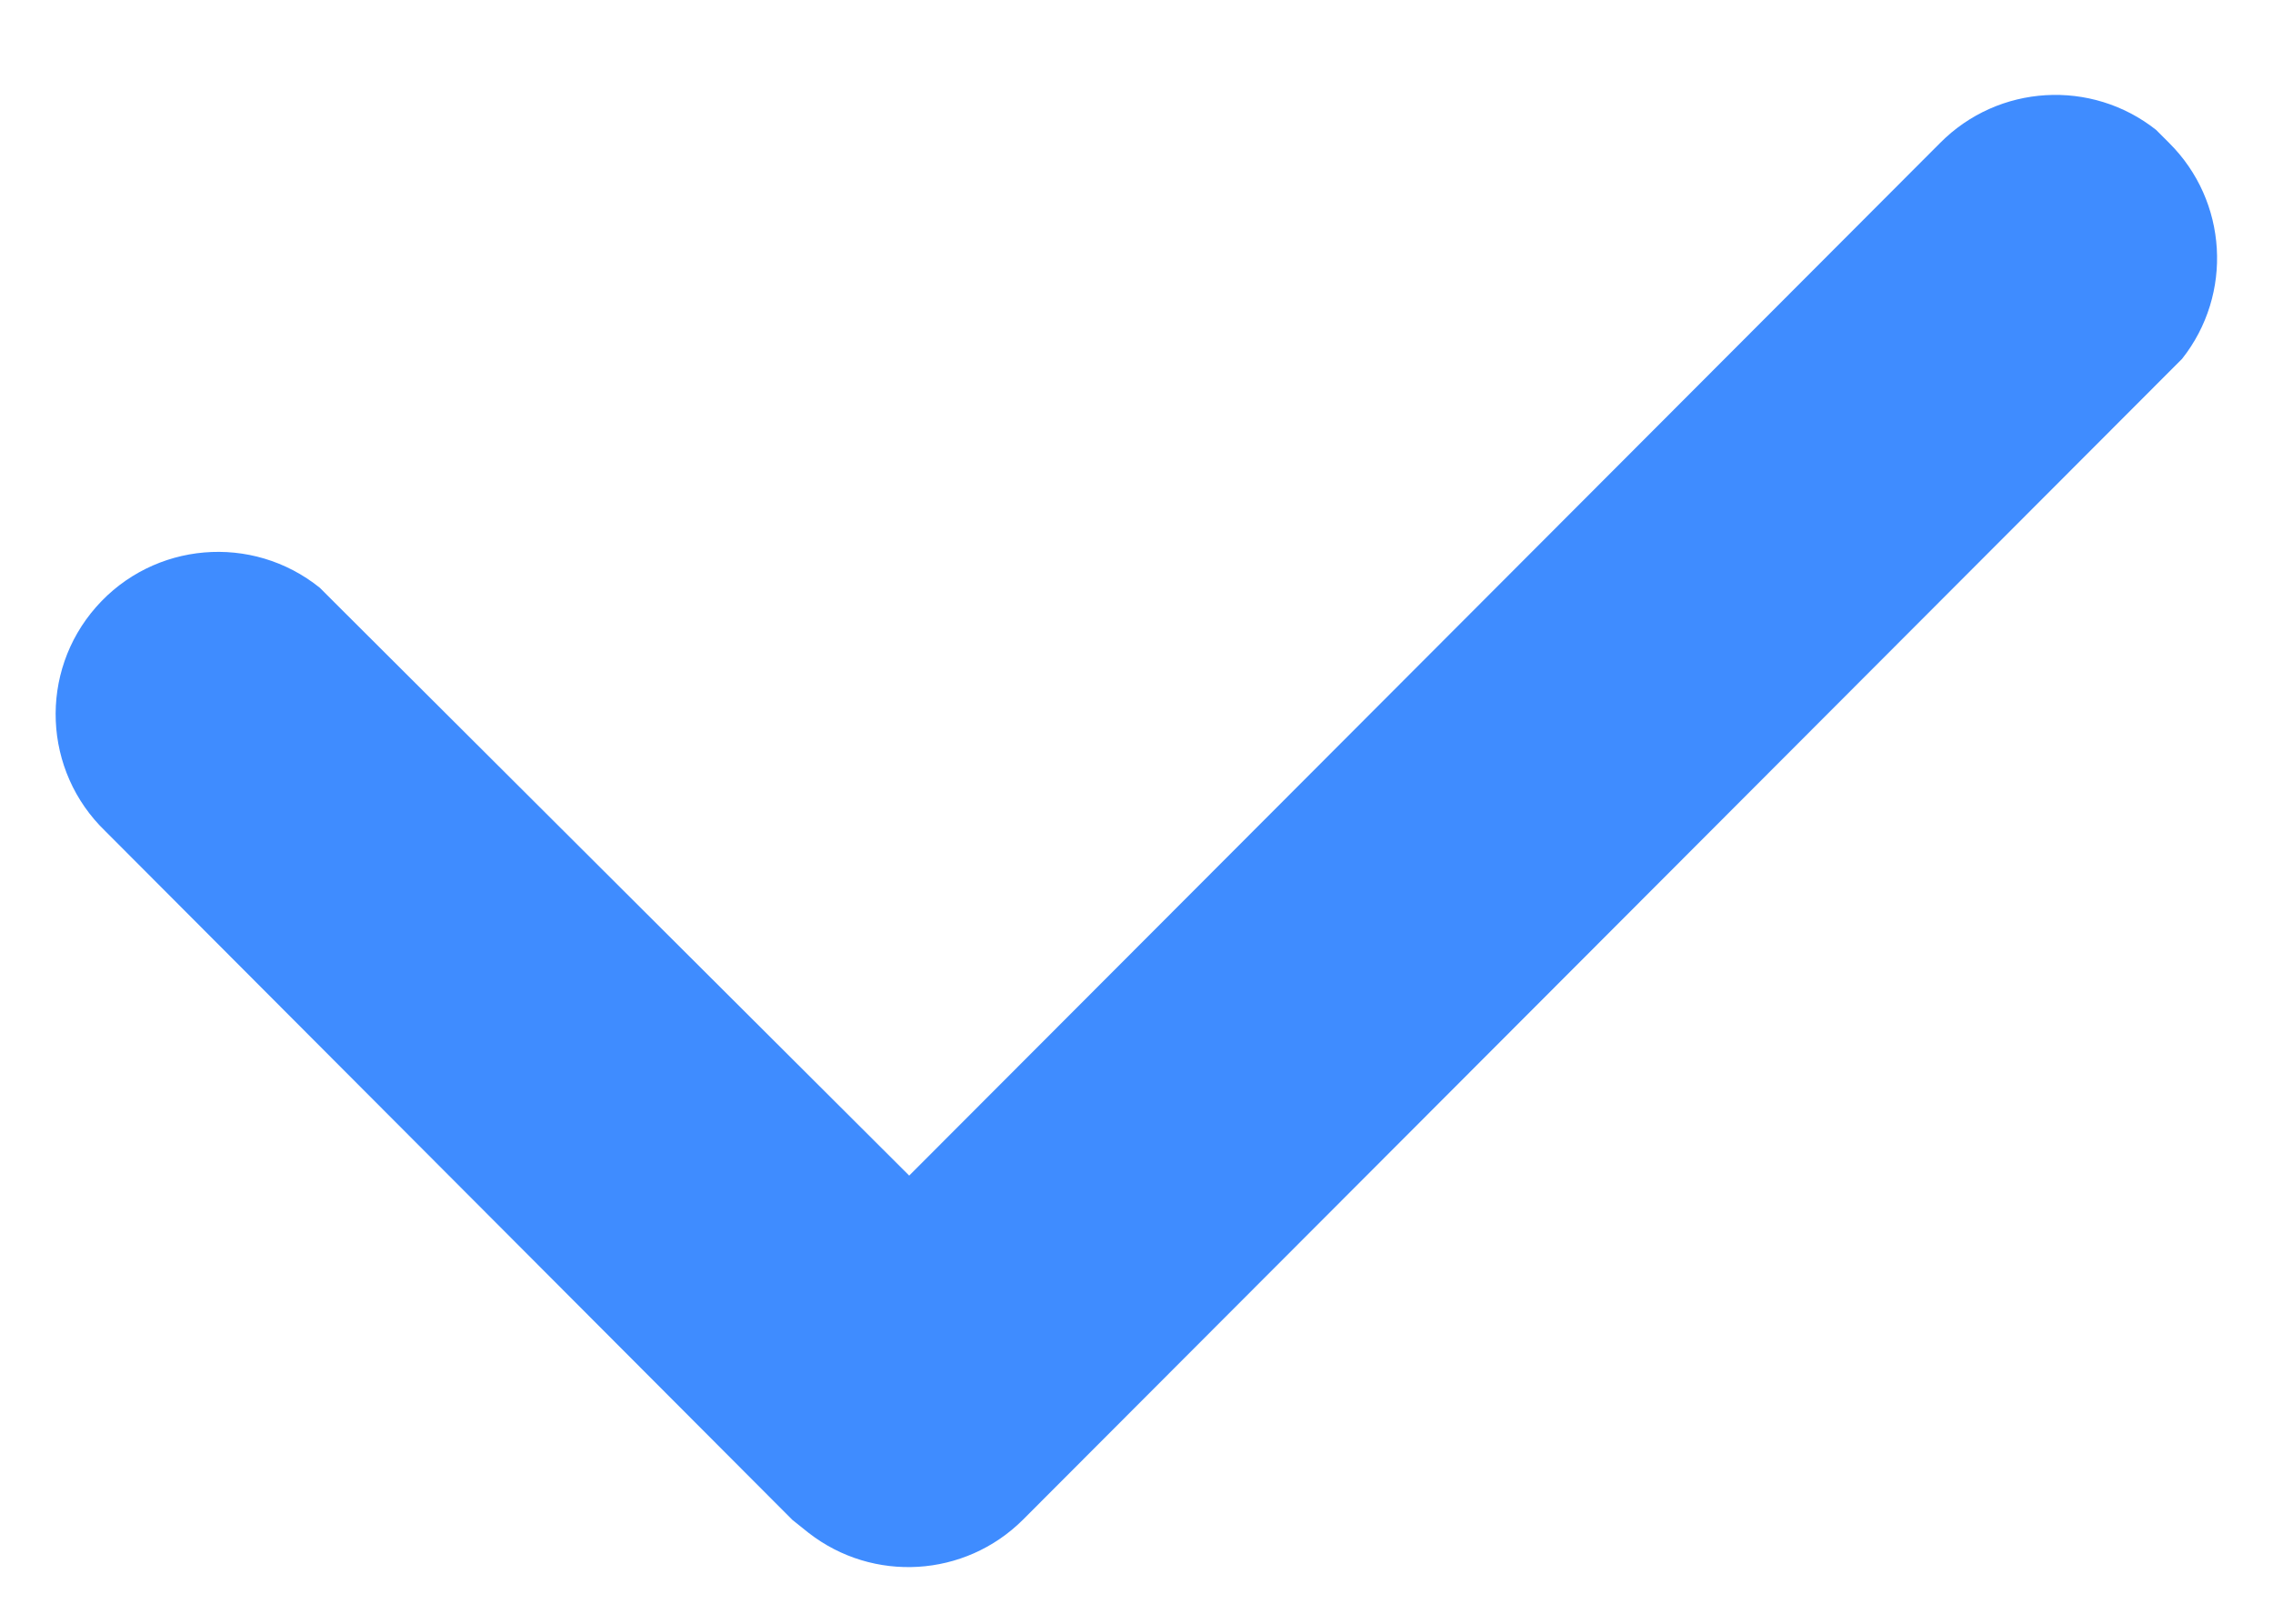
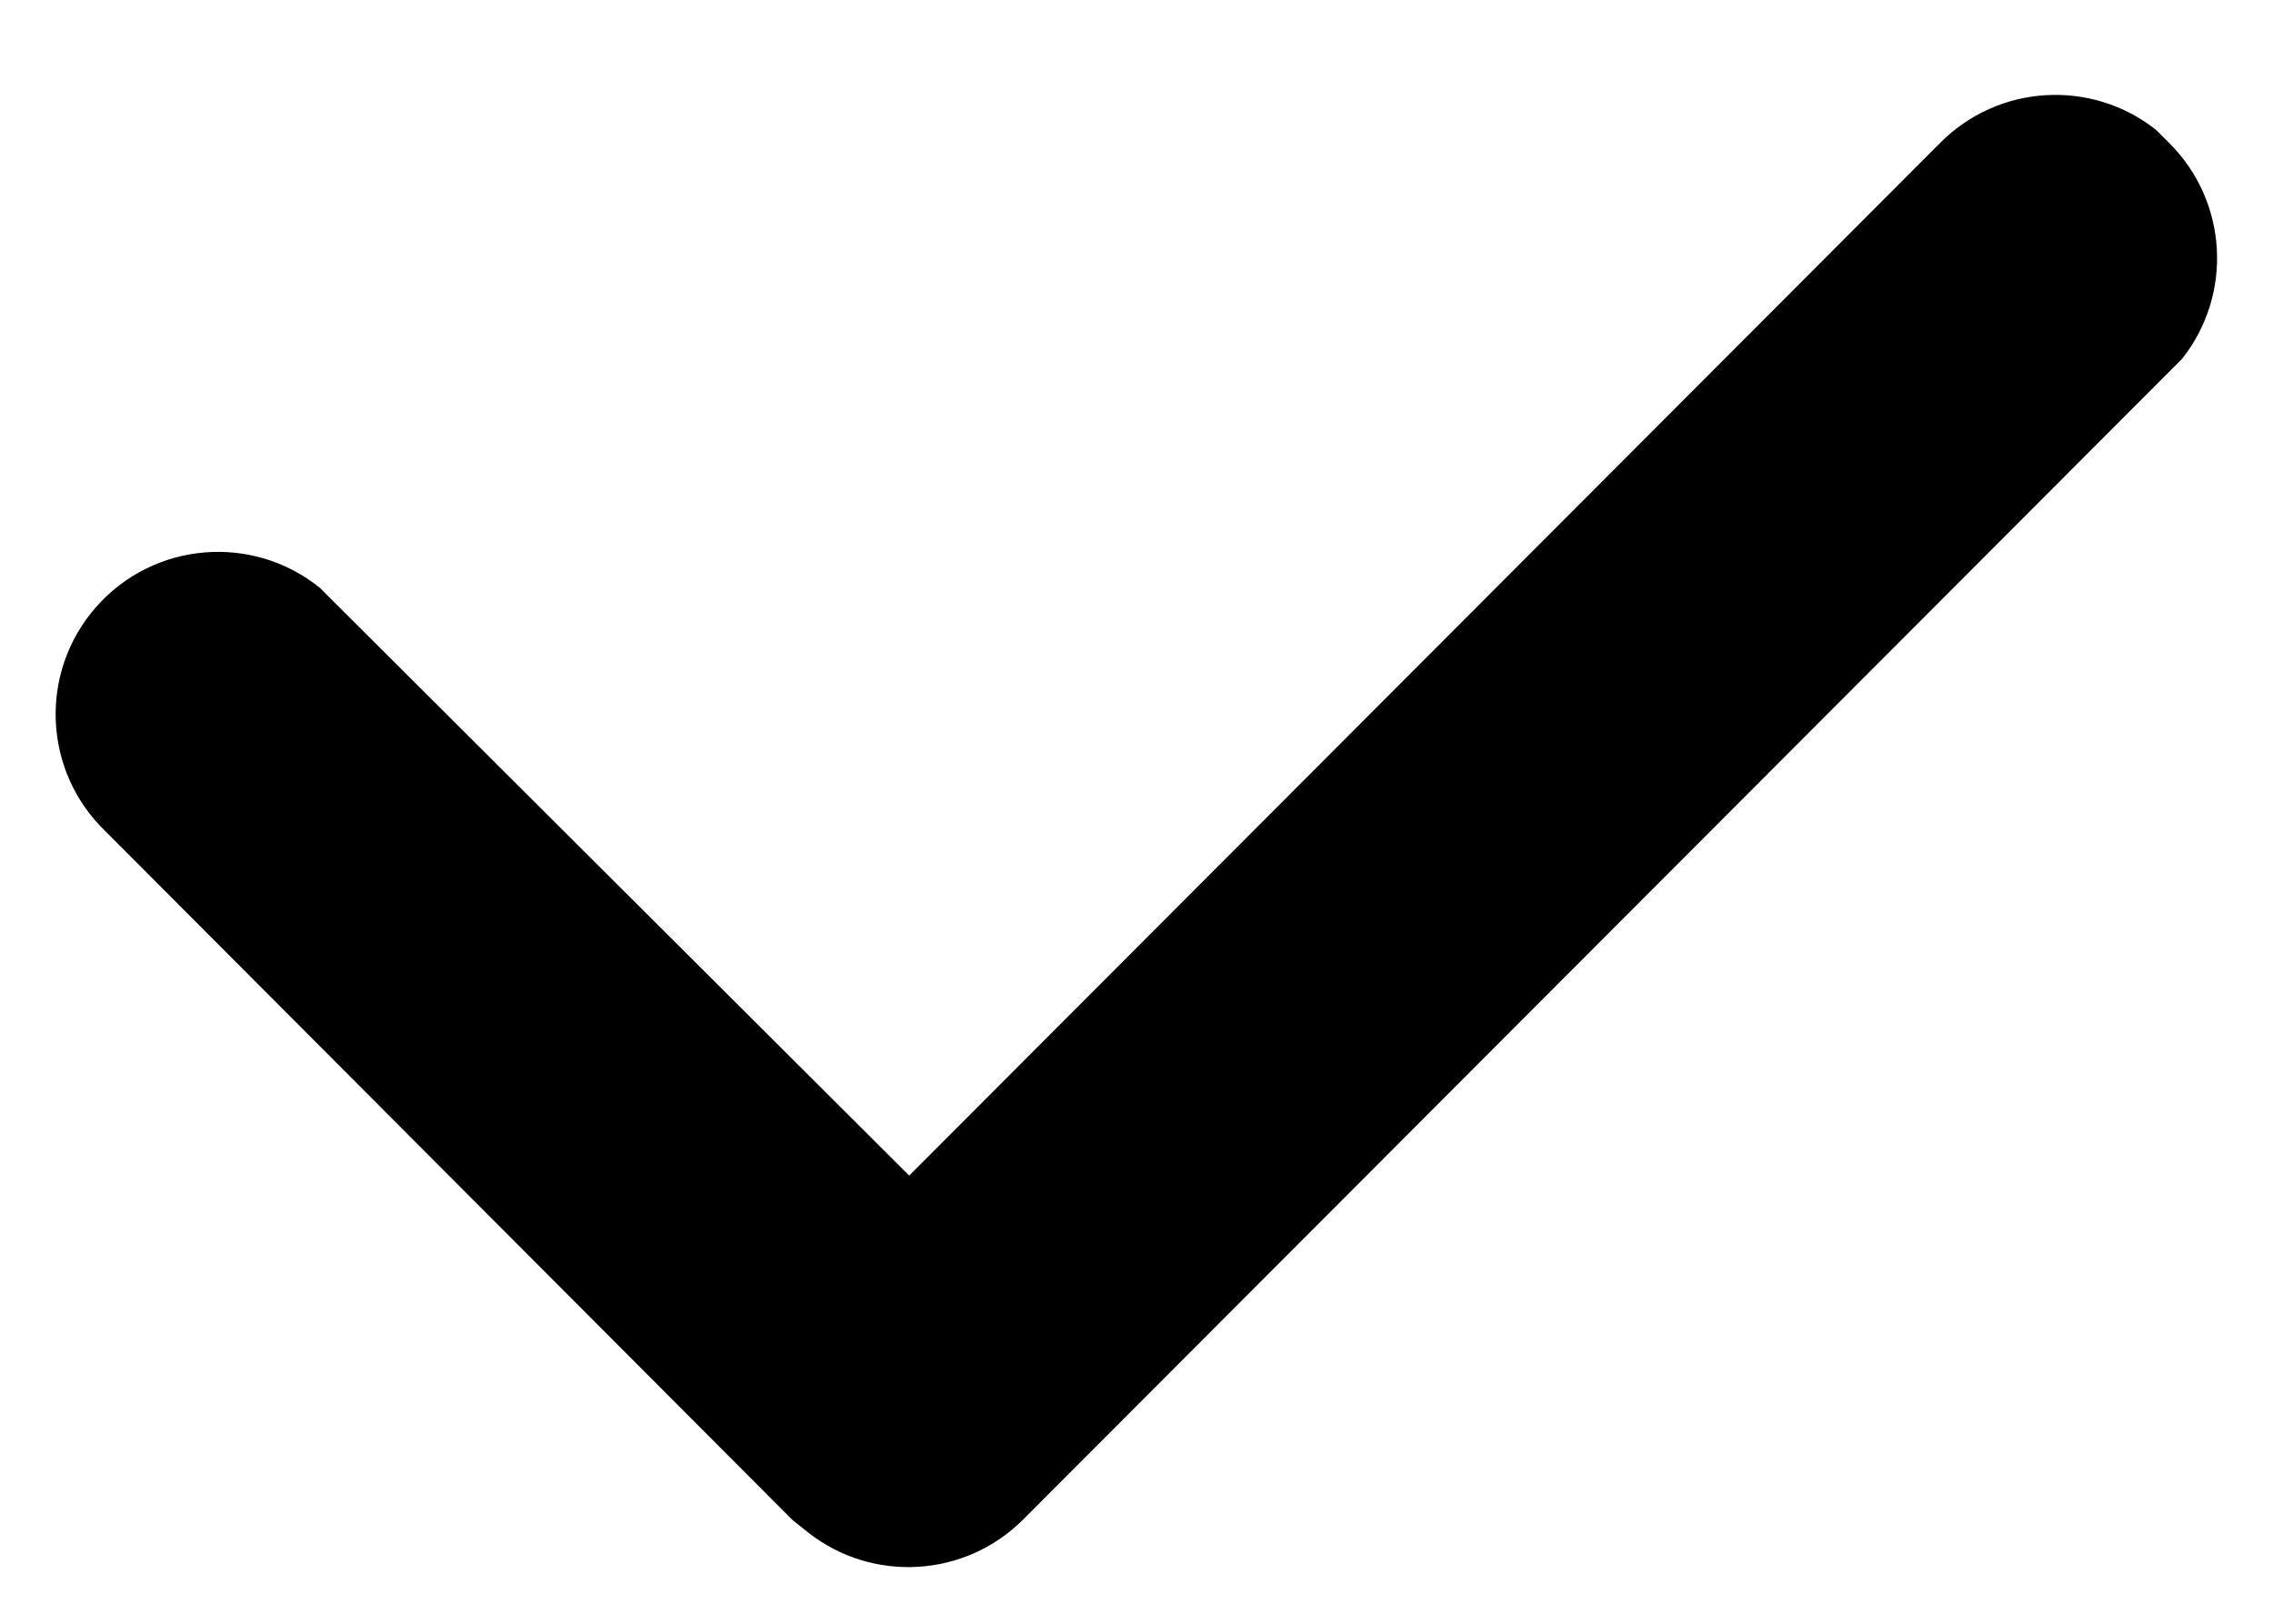
<svg xmlns="http://www.w3.org/2000/svg" fill="none" viewBox="0 0 14 10">
-   <path fill="#3F8CFF" fill-rule="evenodd" d="M13.36.88a1 1 0 0 1 .08 1.33l-.08.08L6.3 9.36a1 1 0 0 1-1.32.08l-.1-.08L.65 5.12a1 1 0 0 1 1.32-1.5l.09.09 3.54 3.53L11.95.88A1 1 0 0 1 13.28.8z" clip-rule="evenodd" />
+   <path fill="currentColor" fill-rule="evenodd" d="M13.36.88a1 1 0 0 1 .08 1.33l-.08.08L6.3 9.36a1 1 0 0 1-1.32.08l-.1-.08L.65 5.12a1 1 0 0 1 1.32-1.5l.09.09L5.6 7.24 11.95.88A1 1 0 0 1 13.28.8z" clip-rule="evenodd" />
</svg>
